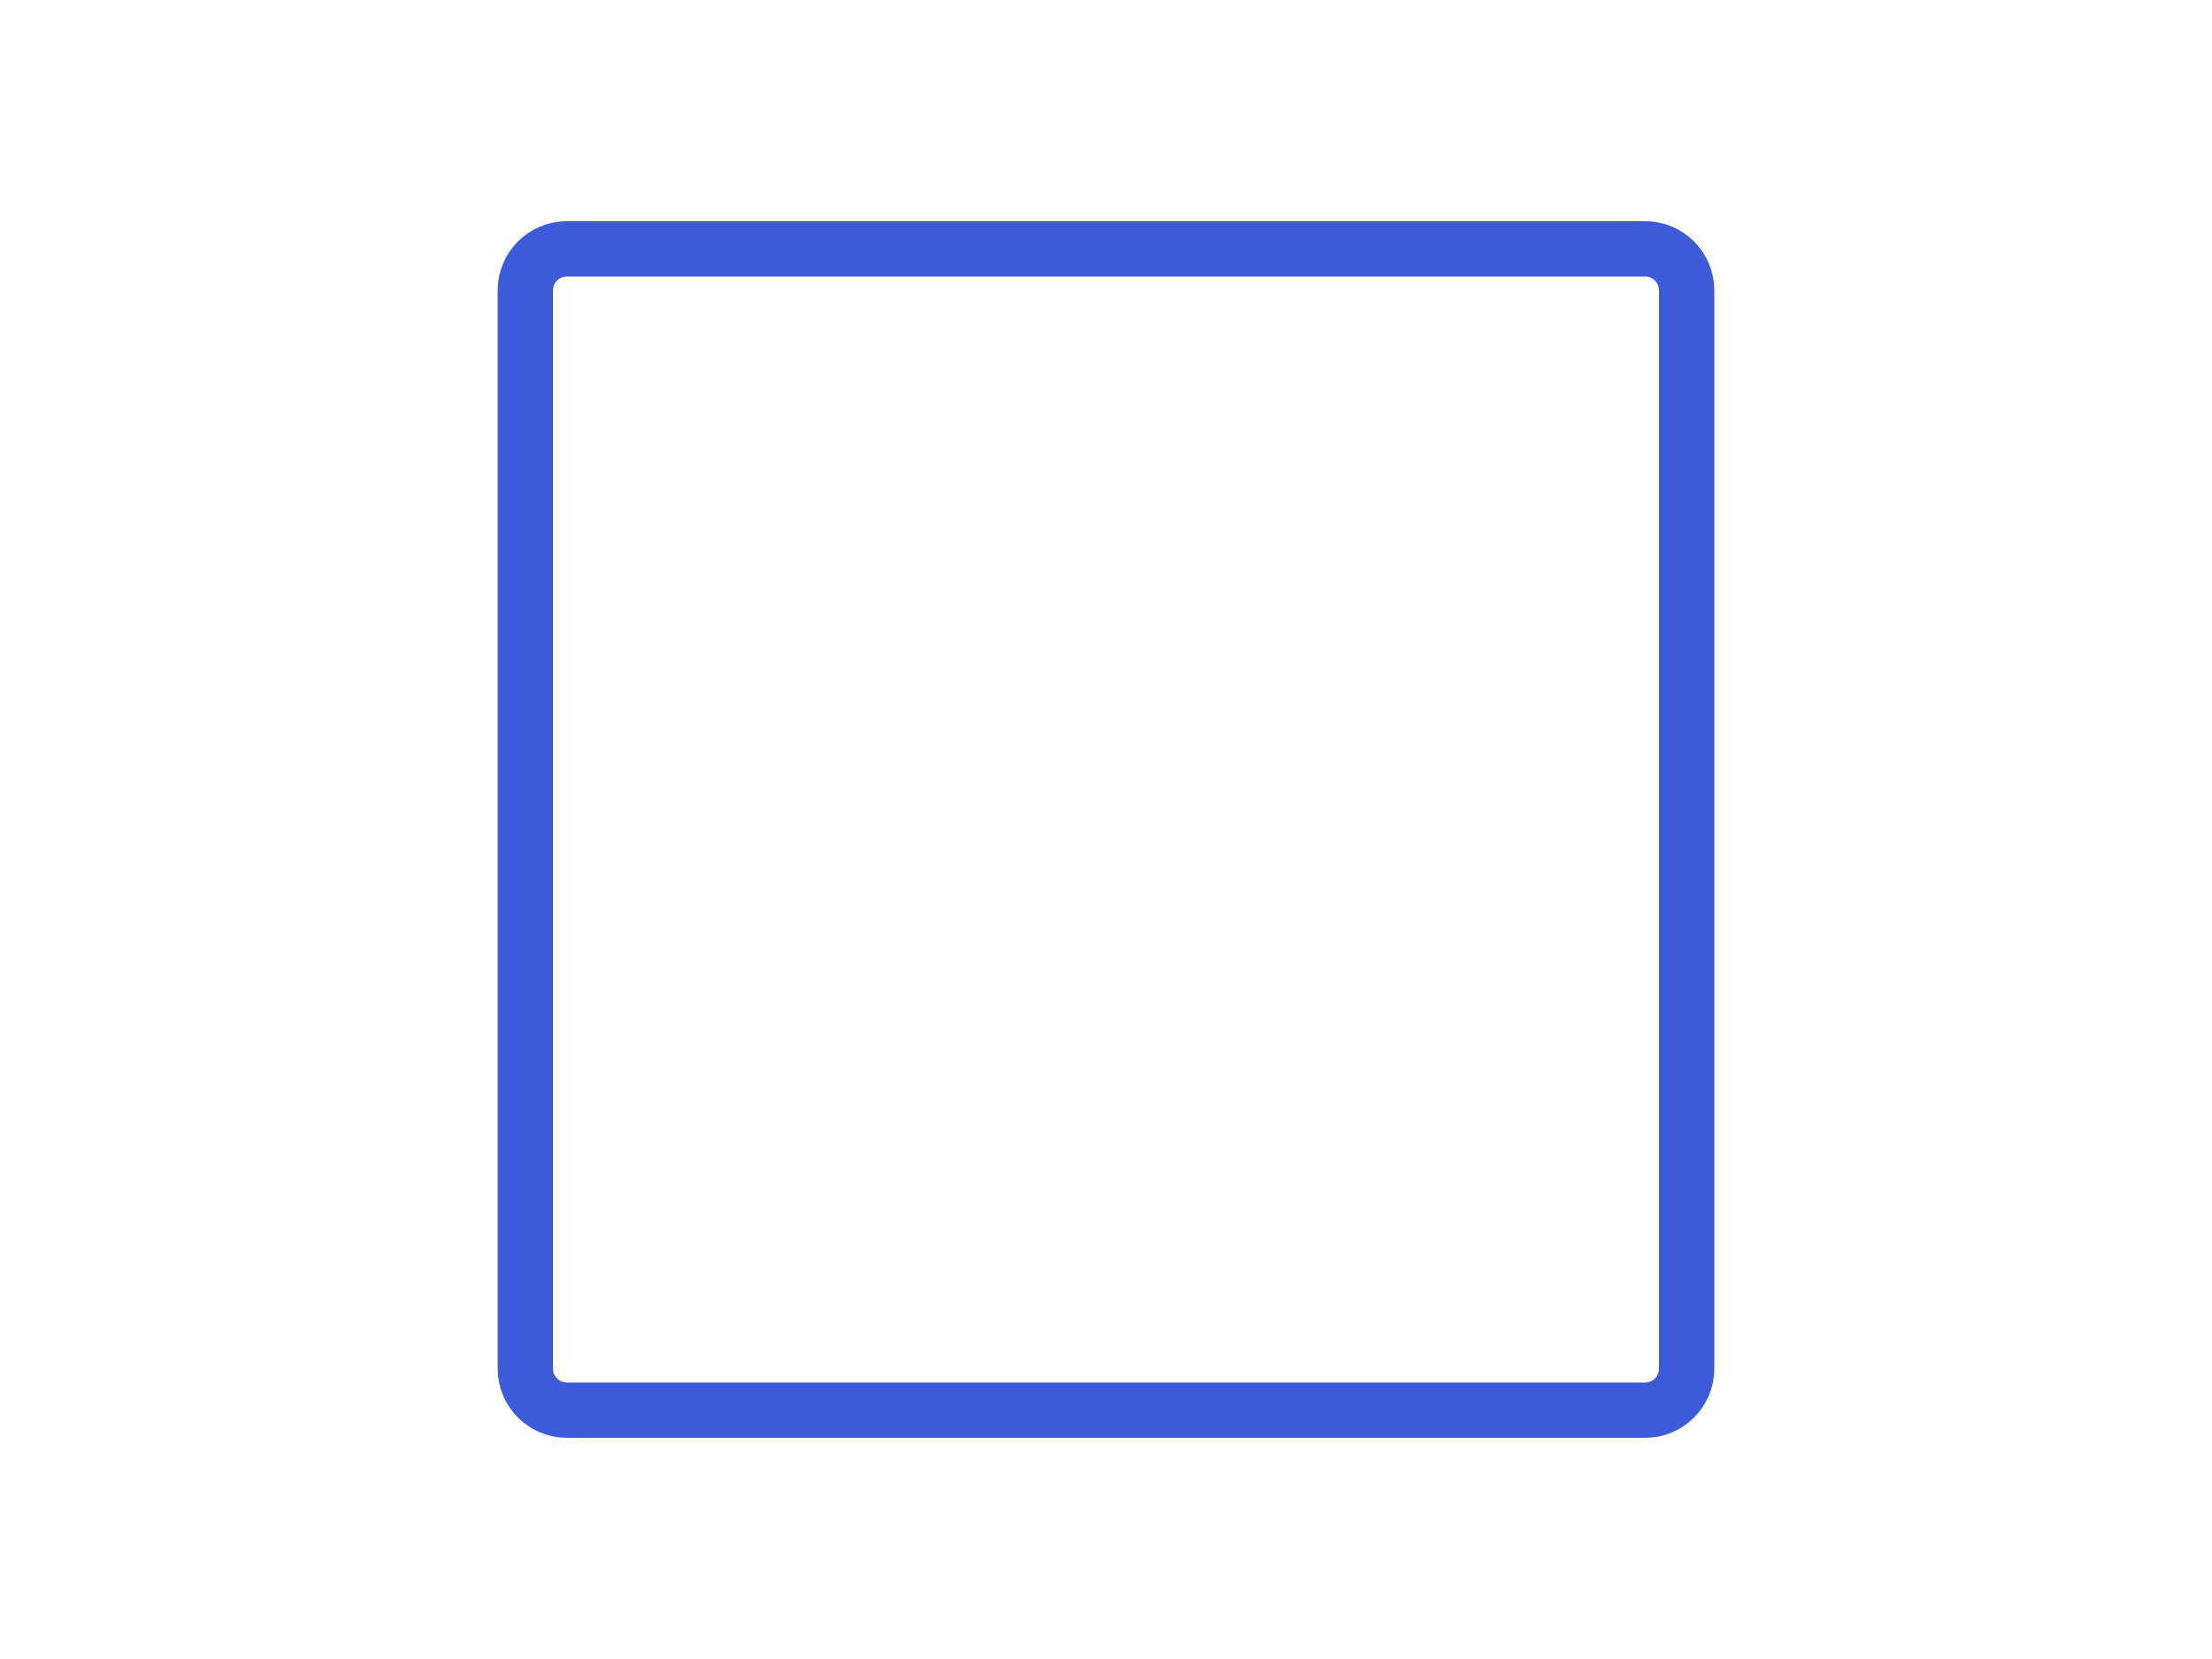
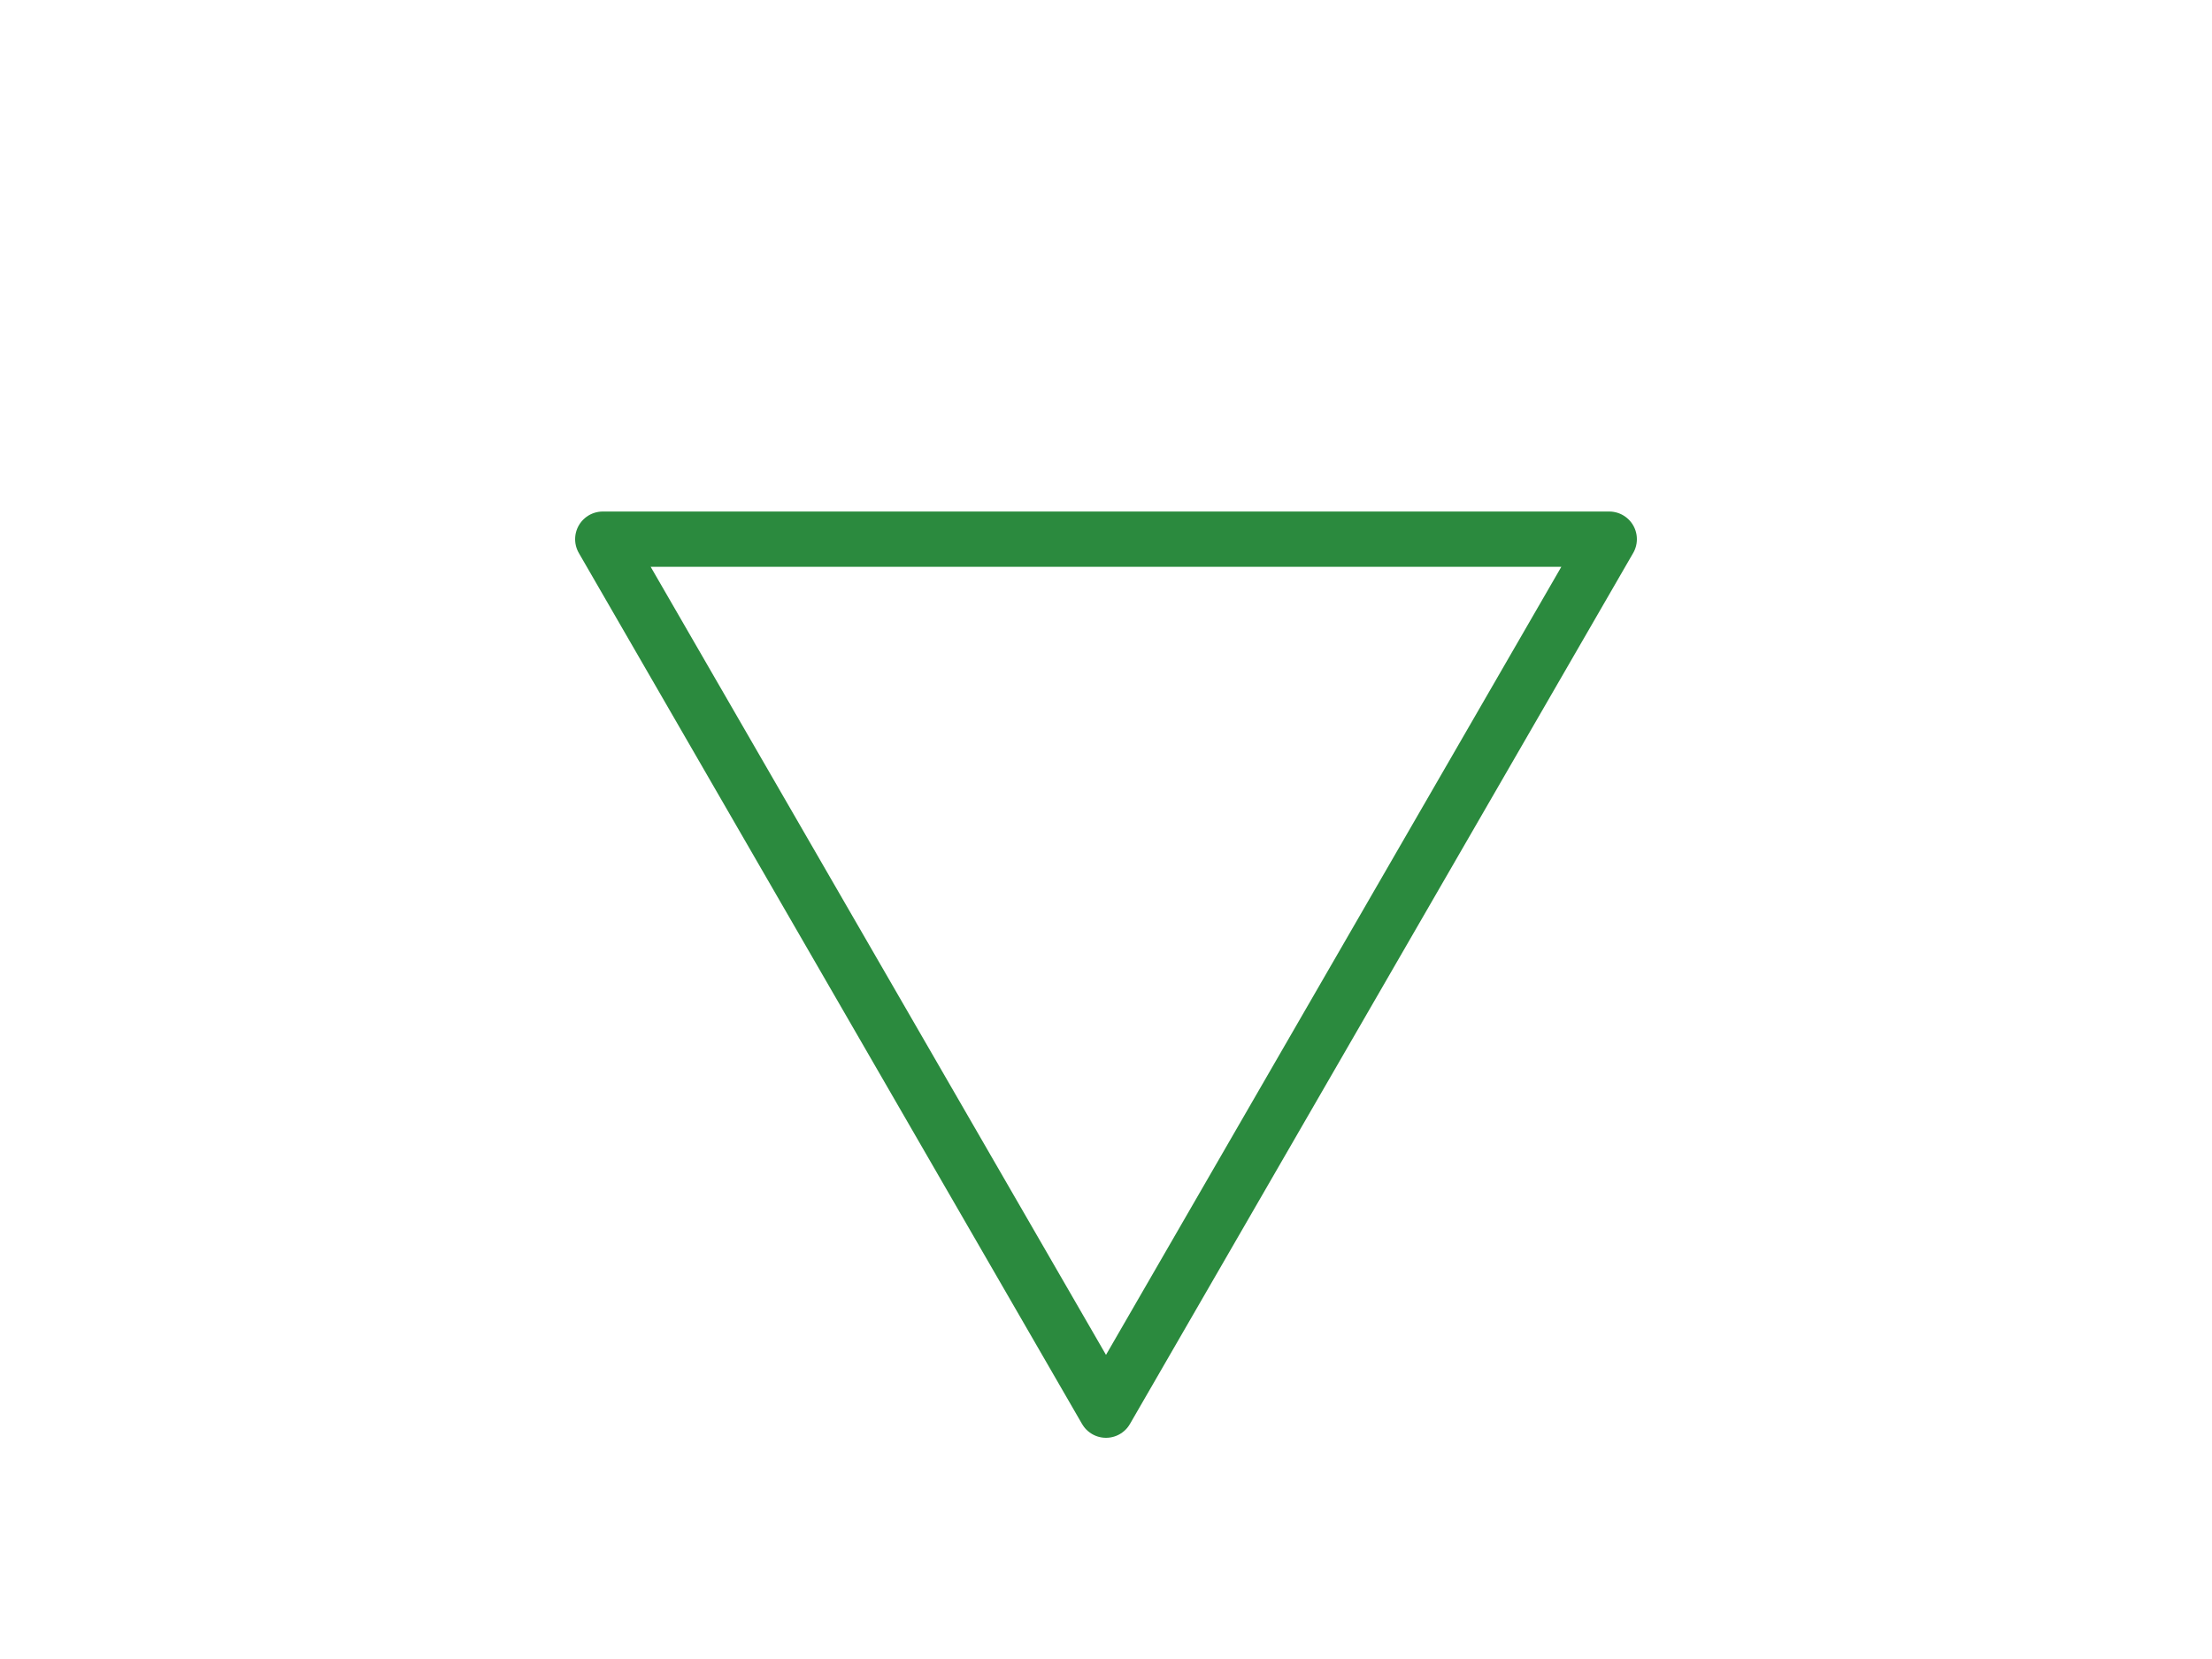
<svg xmlns="http://www.w3.org/2000/svg" viewBox="0 0 160 120" width="160" height="120" font-family="Verdana,Arial,sans-serif">
-   <g transform="rotate(0 80.0 60.0)">
-     <rect x="38.0" y="18.0" width="84.0" height="84.0" rx="3" stroke="#3b5bdb" stroke-width="4" fill="none" />
-   </g>
+   <polygon points="80.0,102.0 43.6,39.0 116.4,39.0" stroke="#2b8a3e" stroke-width="4" fill="none" stroke-linejoin="round" />
</svg>
